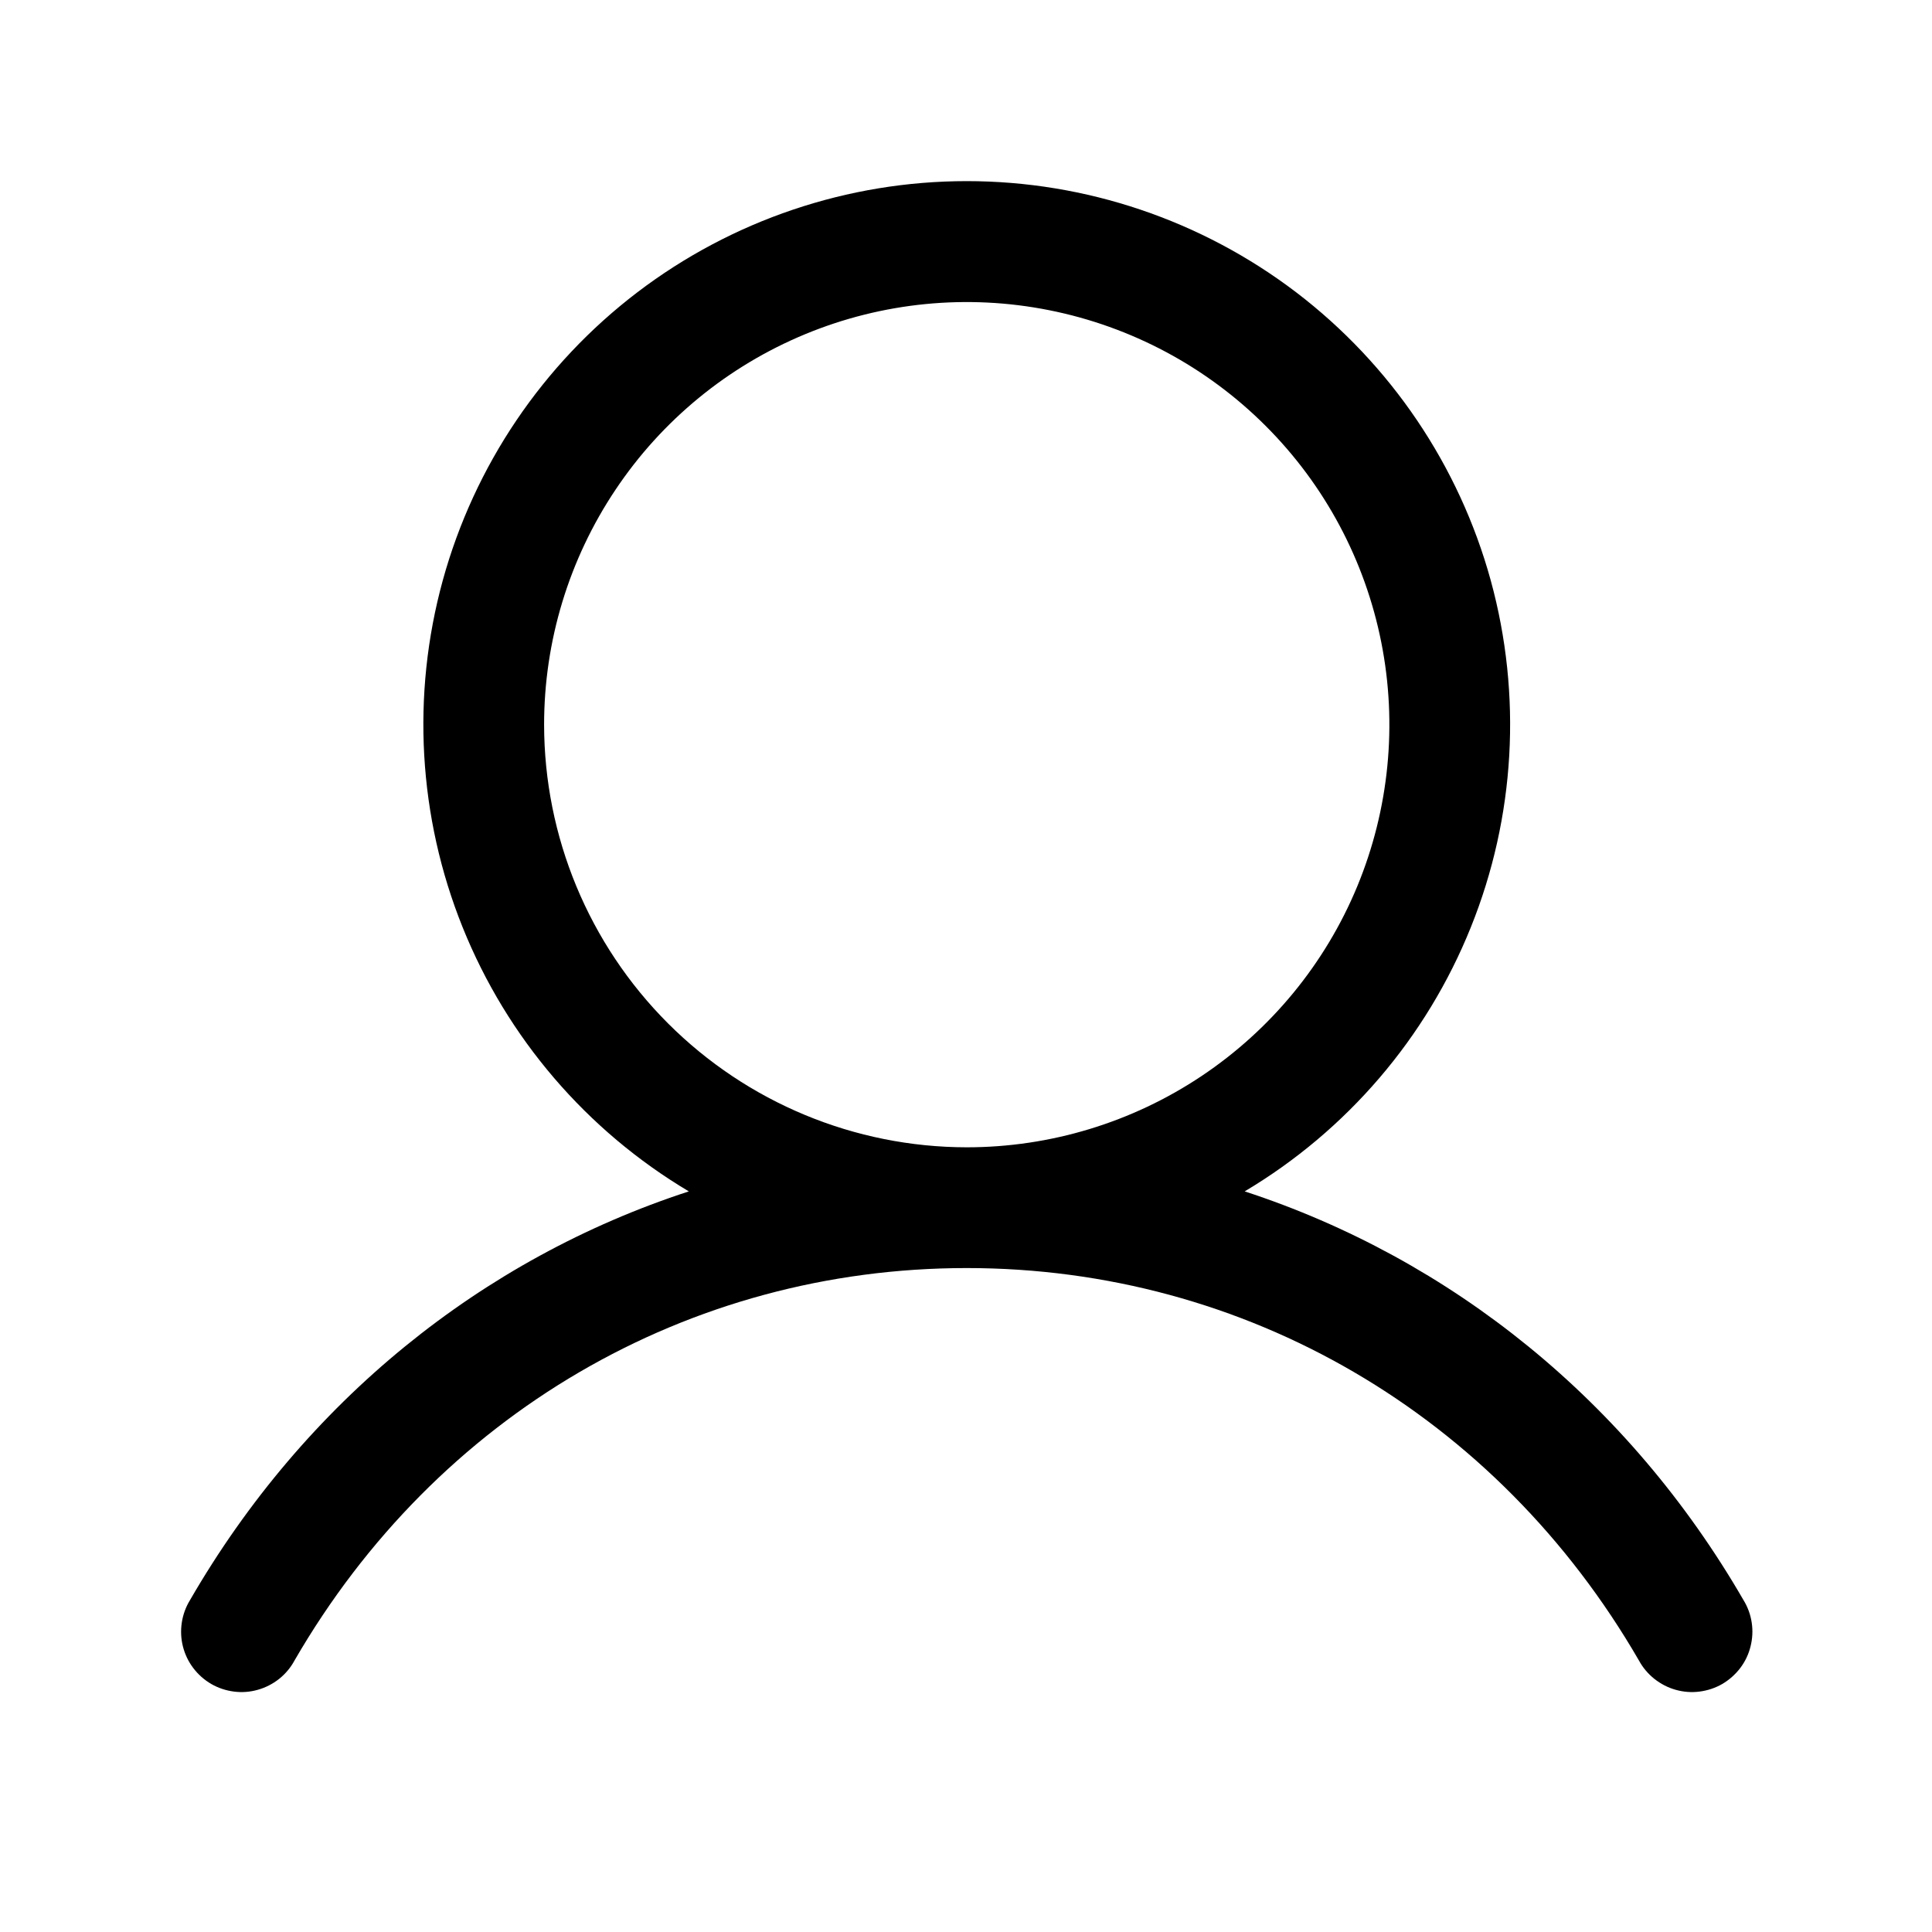
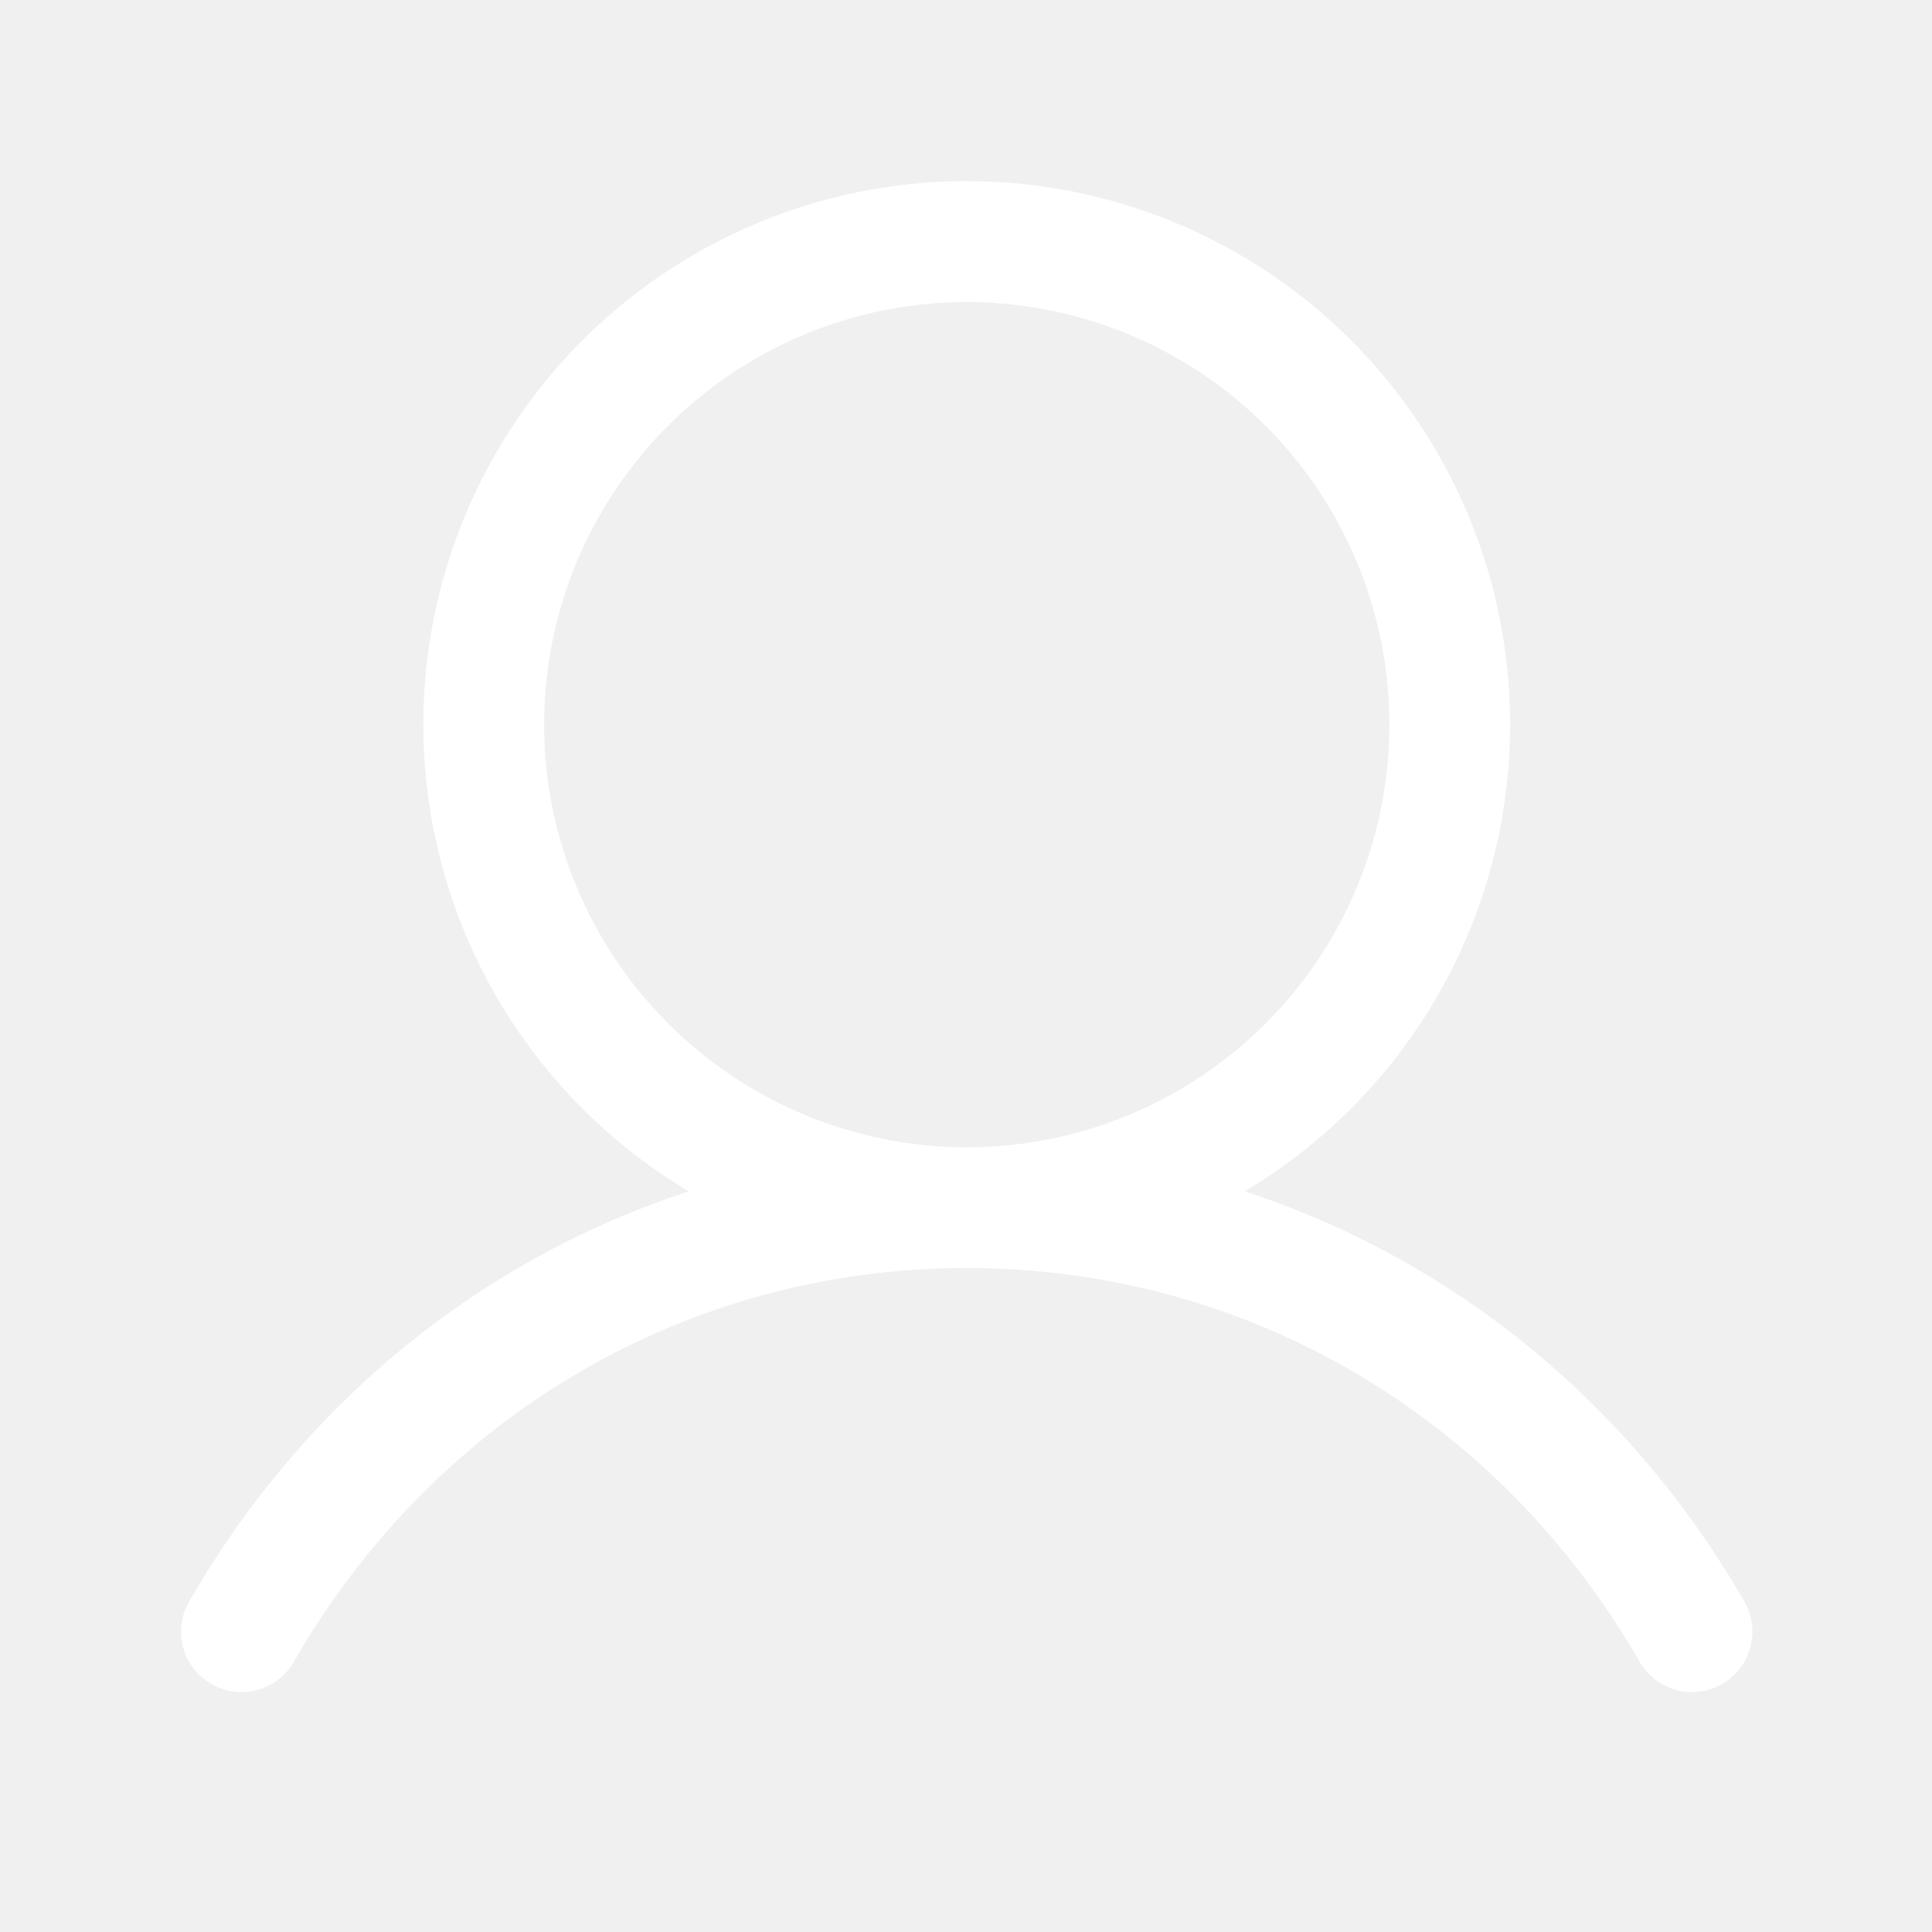
<svg xmlns="http://www.w3.org/2000/svg" width="32" height="32" viewBox="0 0 32 32" fill="none">
-   <rect width="32" height="32" fill="white" />
-   <path d="M28.878 26.503C26.974 23.212 24.04 20.852 20.616 19.733C22.309 18.725 23.625 17.189 24.361 15.36C25.098 13.532 25.212 11.512 24.691 9.612C24.168 7.712 23.035 6.036 21.468 4.841C19.899 3.647 17.983 3 16.012 3C14.041 3 12.126 3.647 10.557 4.841C8.989 6.036 7.857 7.712 7.334 9.612C6.812 11.512 6.927 13.532 7.663 15.36C8.399 17.189 9.715 18.725 11.409 19.733C7.984 20.85 5.051 23.21 3.147 26.503C3.077 26.617 3.031 26.743 3.011 26.876C2.991 27.008 2.997 27.142 3.03 27.272C3.063 27.401 3.121 27.523 3.202 27.629C3.283 27.736 3.384 27.825 3.499 27.892C3.615 27.959 3.743 28.001 3.875 28.018C4.008 28.035 4.142 28.025 4.271 27.988C4.399 27.952 4.519 27.89 4.624 27.807C4.728 27.724 4.815 27.62 4.878 27.503C7.233 23.433 11.396 21.003 16.012 21.003C20.628 21.003 24.791 23.433 27.146 27.503C27.209 27.62 27.297 27.724 27.401 27.807C27.506 27.89 27.625 27.952 27.753 27.988C27.883 28.025 28.017 28.035 28.149 28.018C28.282 28.001 28.41 27.959 28.526 27.892C28.64 27.825 28.741 27.736 28.823 27.629C28.904 27.523 28.962 27.401 28.994 27.272C29.027 27.142 29.034 27.008 29.014 26.876C28.994 26.743 28.948 26.617 28.878 26.503ZM9.012 12.003C9.012 10.619 9.423 9.265 10.193 8.114C10.961 6.963 12.055 6.066 13.334 5.536C14.613 5.006 16.02 4.867 17.378 5.138C18.735 5.408 19.983 6.074 20.962 7.053C21.942 8.032 22.608 9.279 22.878 10.637C23.148 11.995 23.009 13.403 22.48 14.682C21.95 15.961 21.052 17.054 19.901 17.823C18.75 18.592 17.396 19.003 16.012 19.003C14.156 19.001 12.377 18.263 11.065 16.951C9.752 15.638 9.014 13.859 9.012 12.003Z" fill="black" />
+   <rect width="32" height="32" fill="transparent" />
+   <path d="M28.878 26.503C26.974 23.212 24.04 20.852 20.616 19.733C22.309 18.725 23.625 17.189 24.361 15.36C25.098 13.532 25.212 11.512 24.691 9.612C24.168 7.712 23.035 6.036 21.468 4.841C19.899 3.647 17.983 3 16.012 3C14.041 3 12.126 3.647 10.557 4.841C8.989 6.036 7.857 7.712 7.334 9.612C6.812 11.512 6.927 13.532 7.663 15.36C8.399 17.189 9.715 18.725 11.409 19.733C7.984 20.85 5.051 23.21 3.147 26.503C3.077 26.617 3.031 26.743 3.011 26.876C2.991 27.008 2.997 27.142 3.03 27.272C3.063 27.401 3.121 27.523 3.202 27.629C3.283 27.736 3.384 27.825 3.499 27.892C3.615 27.959 3.743 28.001 3.875 28.018C4.008 28.035 4.142 28.025 4.271 27.988C4.399 27.952 4.519 27.89 4.624 27.807C4.728 27.724 4.815 27.62 4.878 27.503C7.233 23.433 11.396 21.003 16.012 21.003C20.628 21.003 24.791 23.433 27.146 27.503C27.209 27.62 27.297 27.724 27.401 27.807C27.506 27.89 27.625 27.952 27.753 27.988C27.883 28.025 28.017 28.035 28.149 28.018C28.282 28.001 28.41 27.959 28.526 27.892C28.64 27.825 28.741 27.736 28.823 27.629C28.904 27.523 28.962 27.401 28.994 27.272C29.027 27.142 29.034 27.008 29.014 26.876C28.994 26.743 28.948 26.617 28.878 26.503ZM9.012 12.003C9.012 10.619 9.423 9.265 10.193 8.114C10.961 6.963 12.055 6.066 13.334 5.536C14.613 5.006 16.02 4.867 17.378 5.138C18.735 5.408 19.983 6.074 20.962 7.053C21.942 8.032 22.608 9.279 22.878 10.637C23.148 11.995 23.009 13.403 22.48 14.682C21.95 15.961 21.052 17.054 19.901 17.823C18.75 18.592 17.396 19.003 16.012 19.003C14.156 19.001 12.377 18.263 11.065 16.951C9.752 15.638 9.014 13.859 9.012 12.003Z" fill="white" />
</svg>
